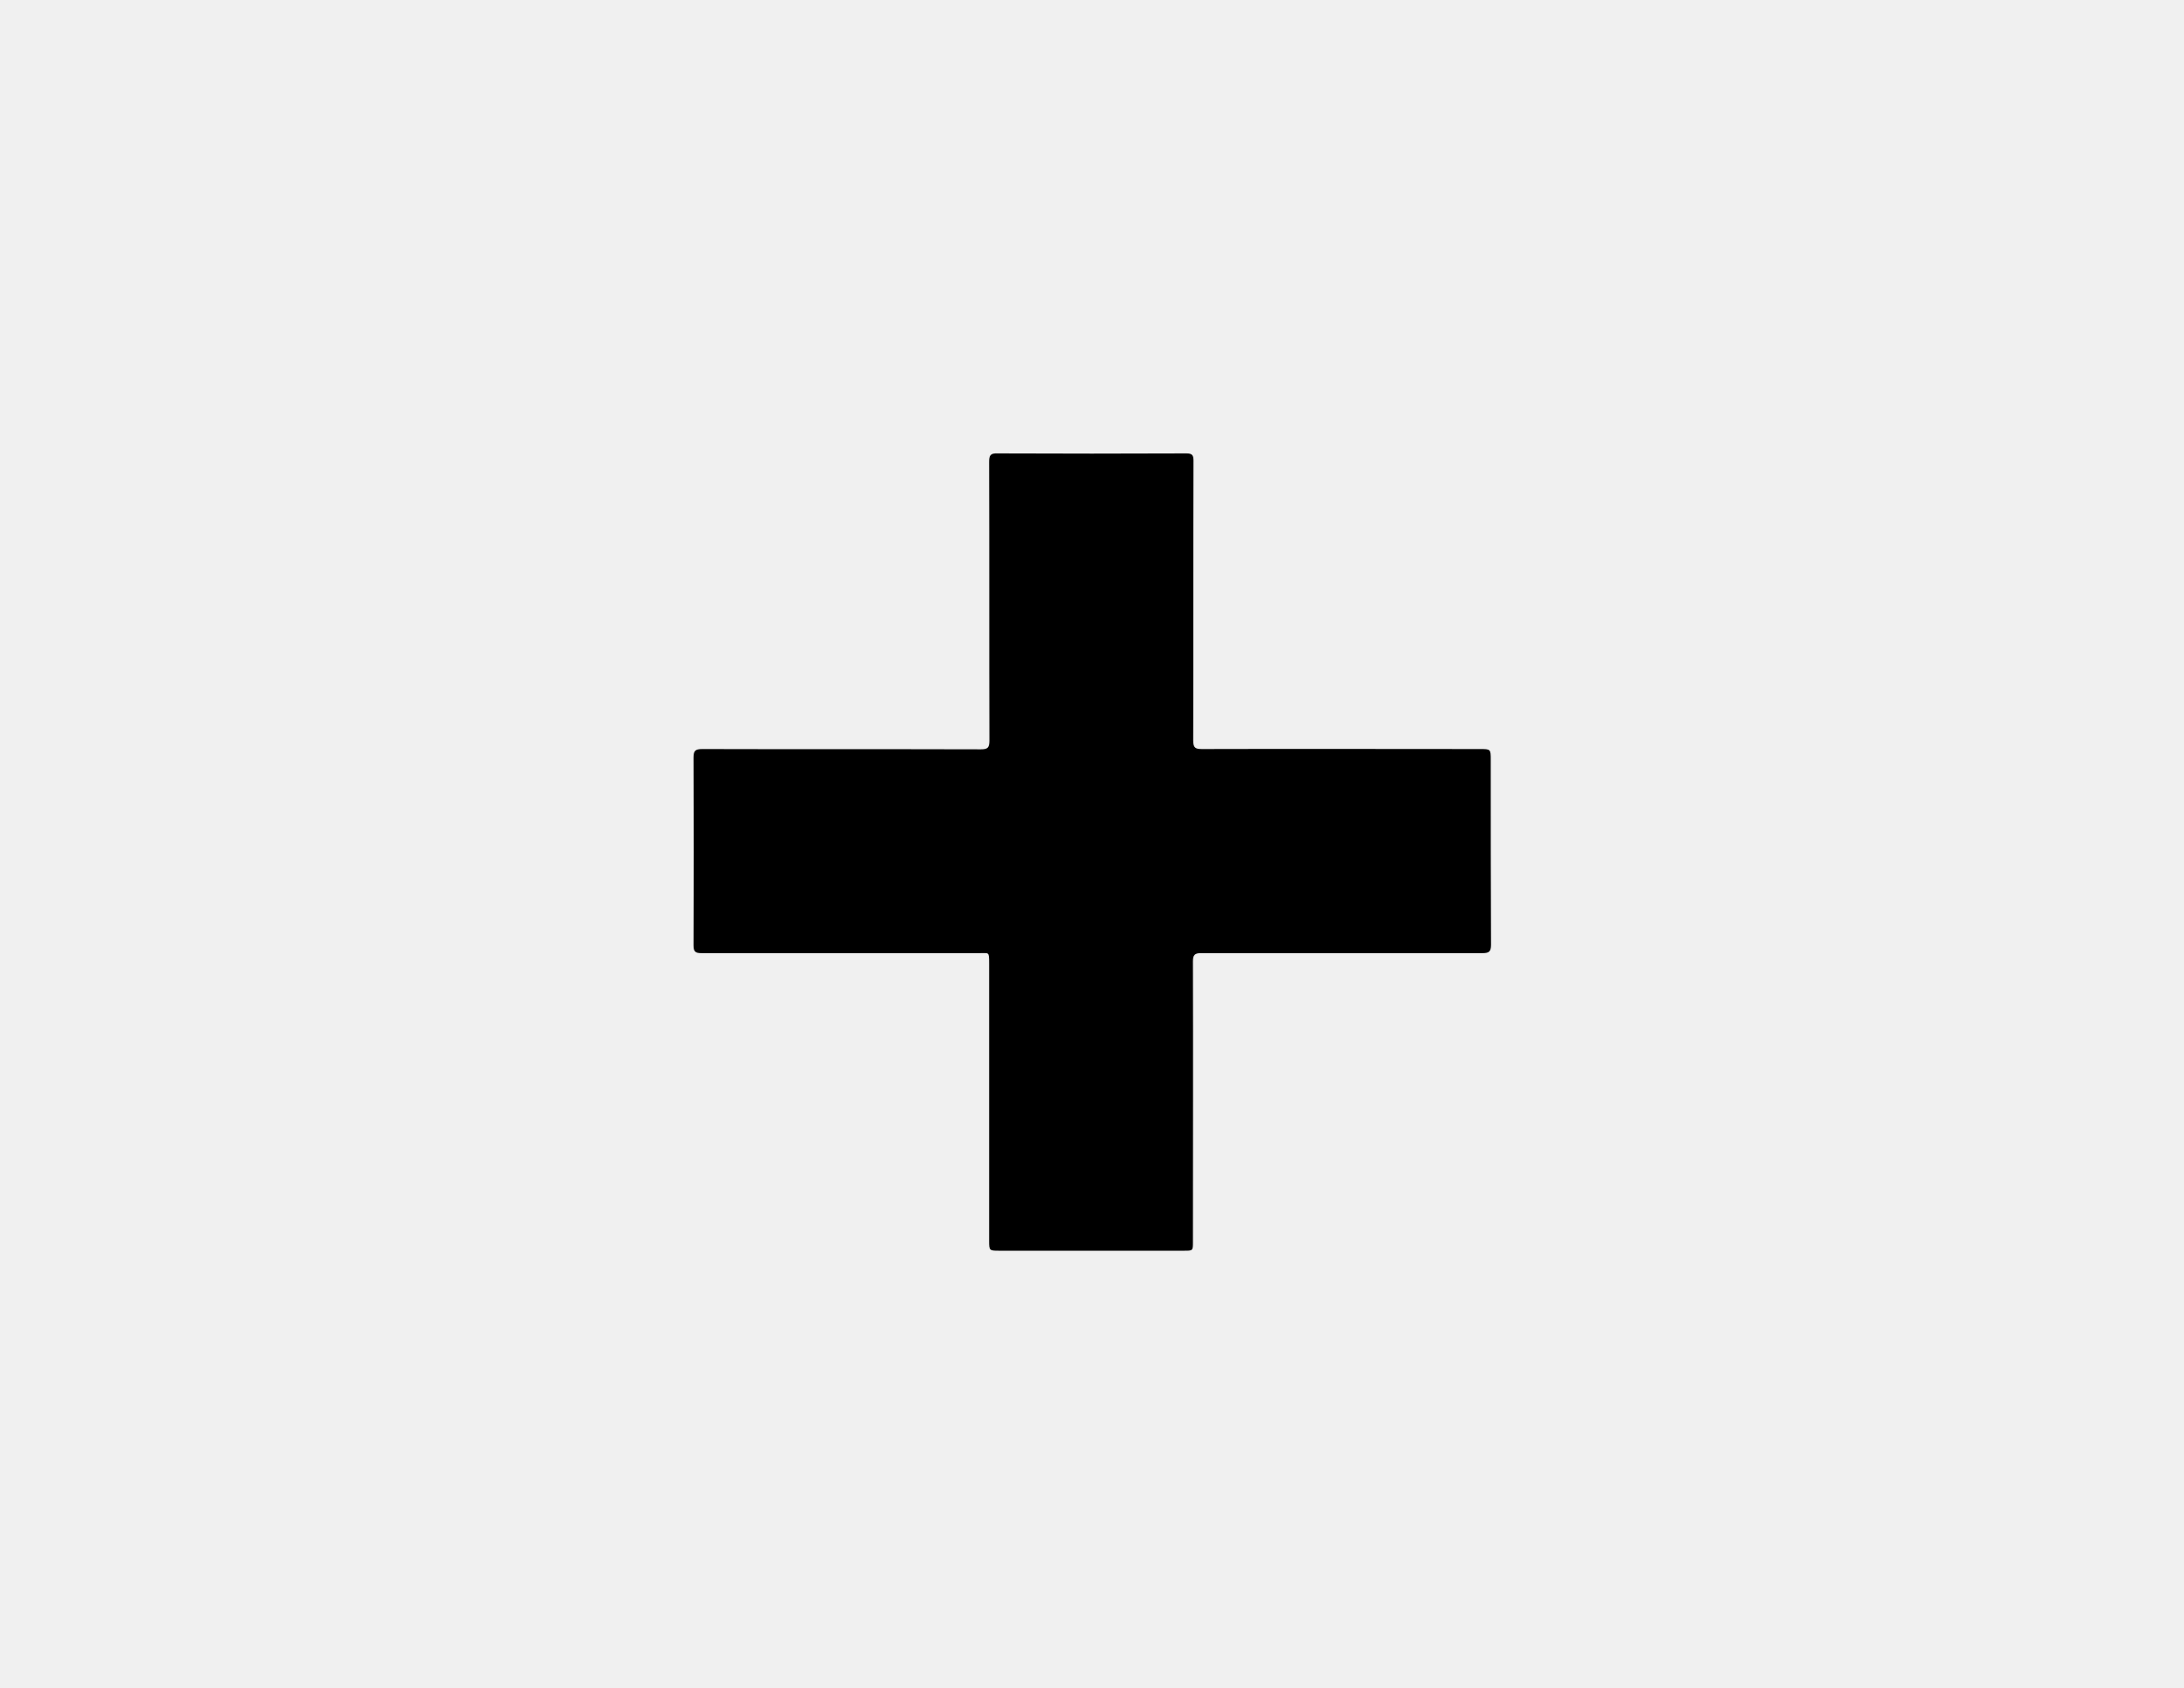
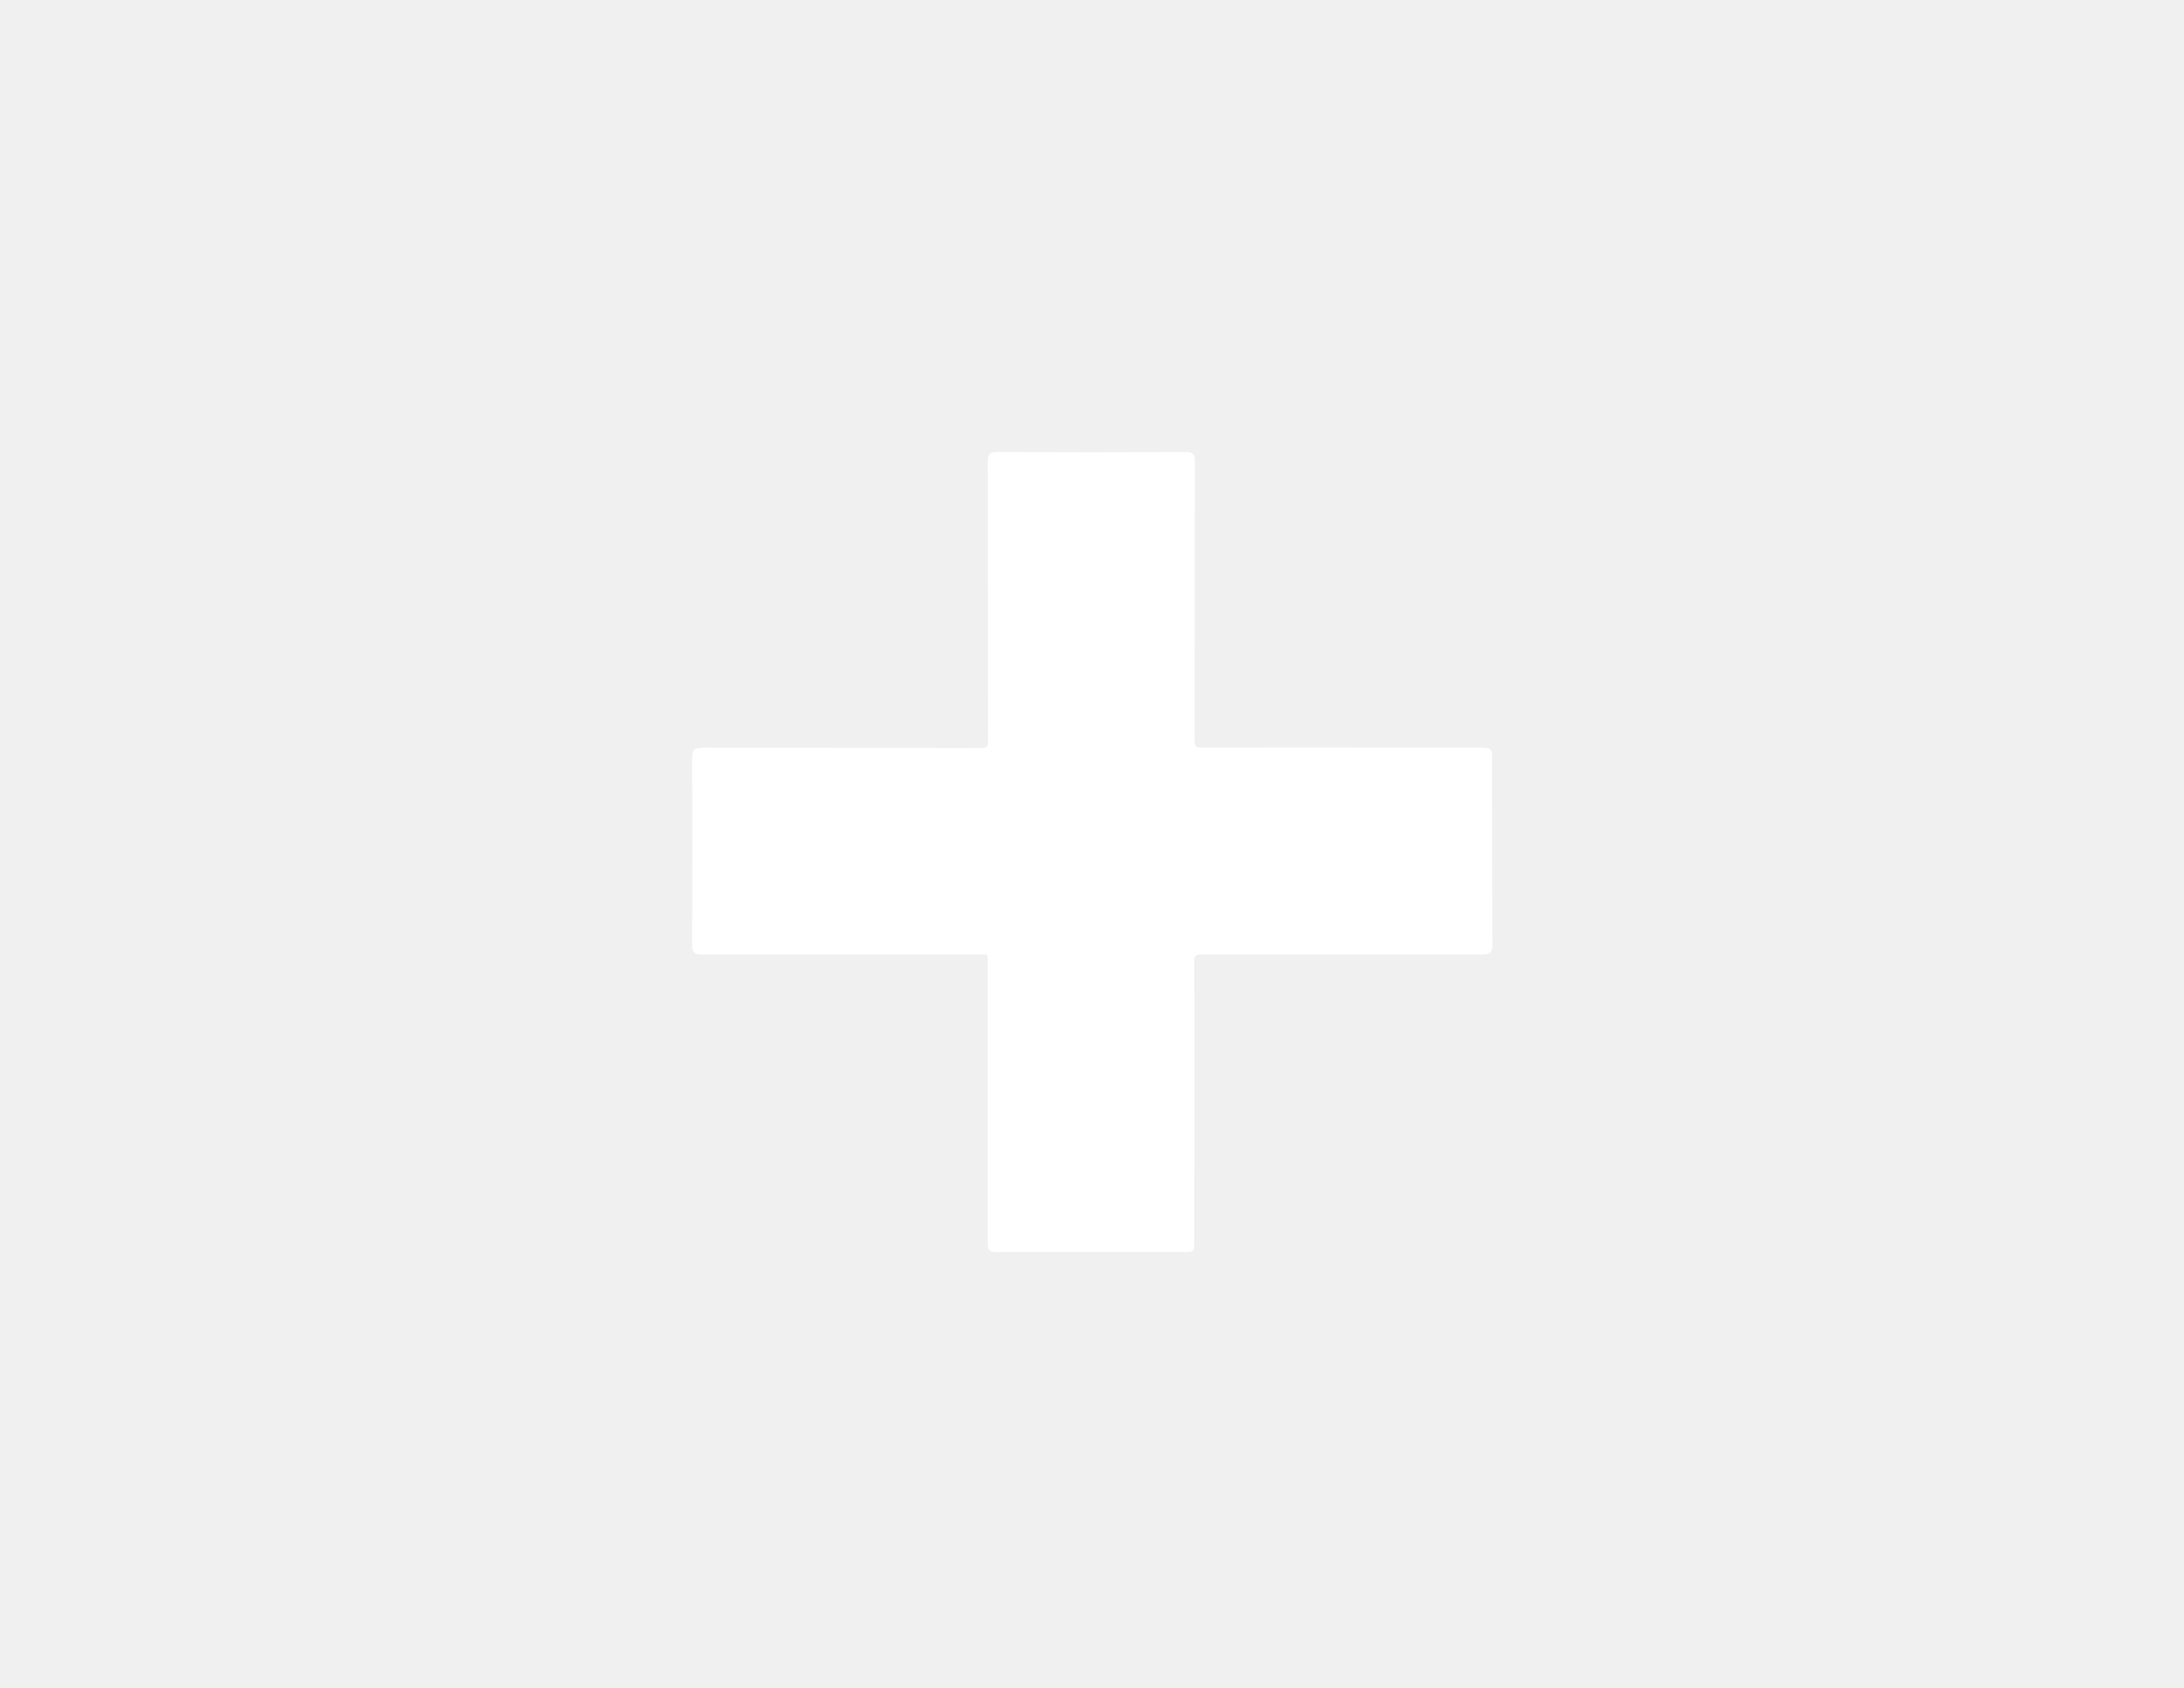
<svg xmlns="http://www.w3.org/2000/svg" version="1.1" id="Layer_1" x="0px" y="0px" viewBox="0 0 792 612" enable-background="new 0 0 792 612" xml:space="preserve">
  <g>
-     <path d="M486.5,345.6c-17,0-34,0-51,0c-2.3,0-2.9,0.7-2.9,3c0.1,33.9,0,67.8,0,101.7c0,3.2,0,3.2-3.2,3.2c-22.4,0-44.8,0-67.2,0   c-3.4,0-3.5-0.1-3.5-3.5c0-33.6,0-67.2,0-100.7c0-4.5-0.1-3.6-3.6-3.7c-33.6,0-67.2,0-100.7,0c-2.2,0-2.9-0.5-2.9-2.8   c0.1-22.7,0.1-45.3,0-68c0-2.5,0.5-3.2,3.2-3.2c33.7,0.1,67.3,0,101,0.1c2.5,0,3.1-0.6,3.1-3.2c-0.1-33.7,0-67.3-0.1-101   c0-2.3,0.4-3.2,3-3.1c22.8,0.1,45.7,0.1,68.5,0c2.1,0,2.6,0.6,2.6,2.6c-0.1,33.8,0,67.7-0.1,101.5c0,2.7,0.8,3.1,3.2,3.1   c33.6-0.1,67.2,0,100.7,0c4,0,4,0,4,4c0,22.3,0,44.7,0.1,67c0,2.5-0.8,3-3.1,3C520.5,345.6,503.5,345.6,486.5,345.6z" />
+     <path fill="#FFFFFF" stroke="#FFFFFF" stroke-miterlimit="10" d="M486.5,345.6c-17,0-34,0-51,0c-2.3,0-2.9,0.7-2.9,3   c0.1,33.9,0,67.8,0,101.7c0,3.2,0,3.2-3.2,3.2c-22.4,0-44.8,0-67.2,0c-3.4,0-3.5-0.1-3.5-3.5c0-33.6,0-67.2,0-100.7   c0-4.5-0.1-3.6-3.6-3.7c-33.6,0-67.2,0-100.7,0c-2.2,0-2.9-0.5-2.9-2.8c0.1-22.7,0.1-45.3,0-68c0-2.5,0.5-3.2,3.2-3.2   c33.7,0.1,67.3,0,101,0.1c2.5,0,3.1-0.6,3.1-3.2c-0.1-33.7,0-67.3-0.1-101c0-2.3,0.4-3.2,3-3.1c22.8,0.1,45.7,0.1,68.5,0   c2.1,0,2.6,0.6,2.6,2.6c-0.1,33.8,0,67.7-0.1,101.5c0,2.7,0.8,3.1,3.2,3.1c33.6-0.1,67.2,0,100.7,0c4,0,4,0,4,4   c0,22.3,0,44.7,0.1,67c0,2.5-0.8,3-3.1,3C520.5,345.6,503.5,345.6,486.5,345.6z" />
  </g>
</svg>
